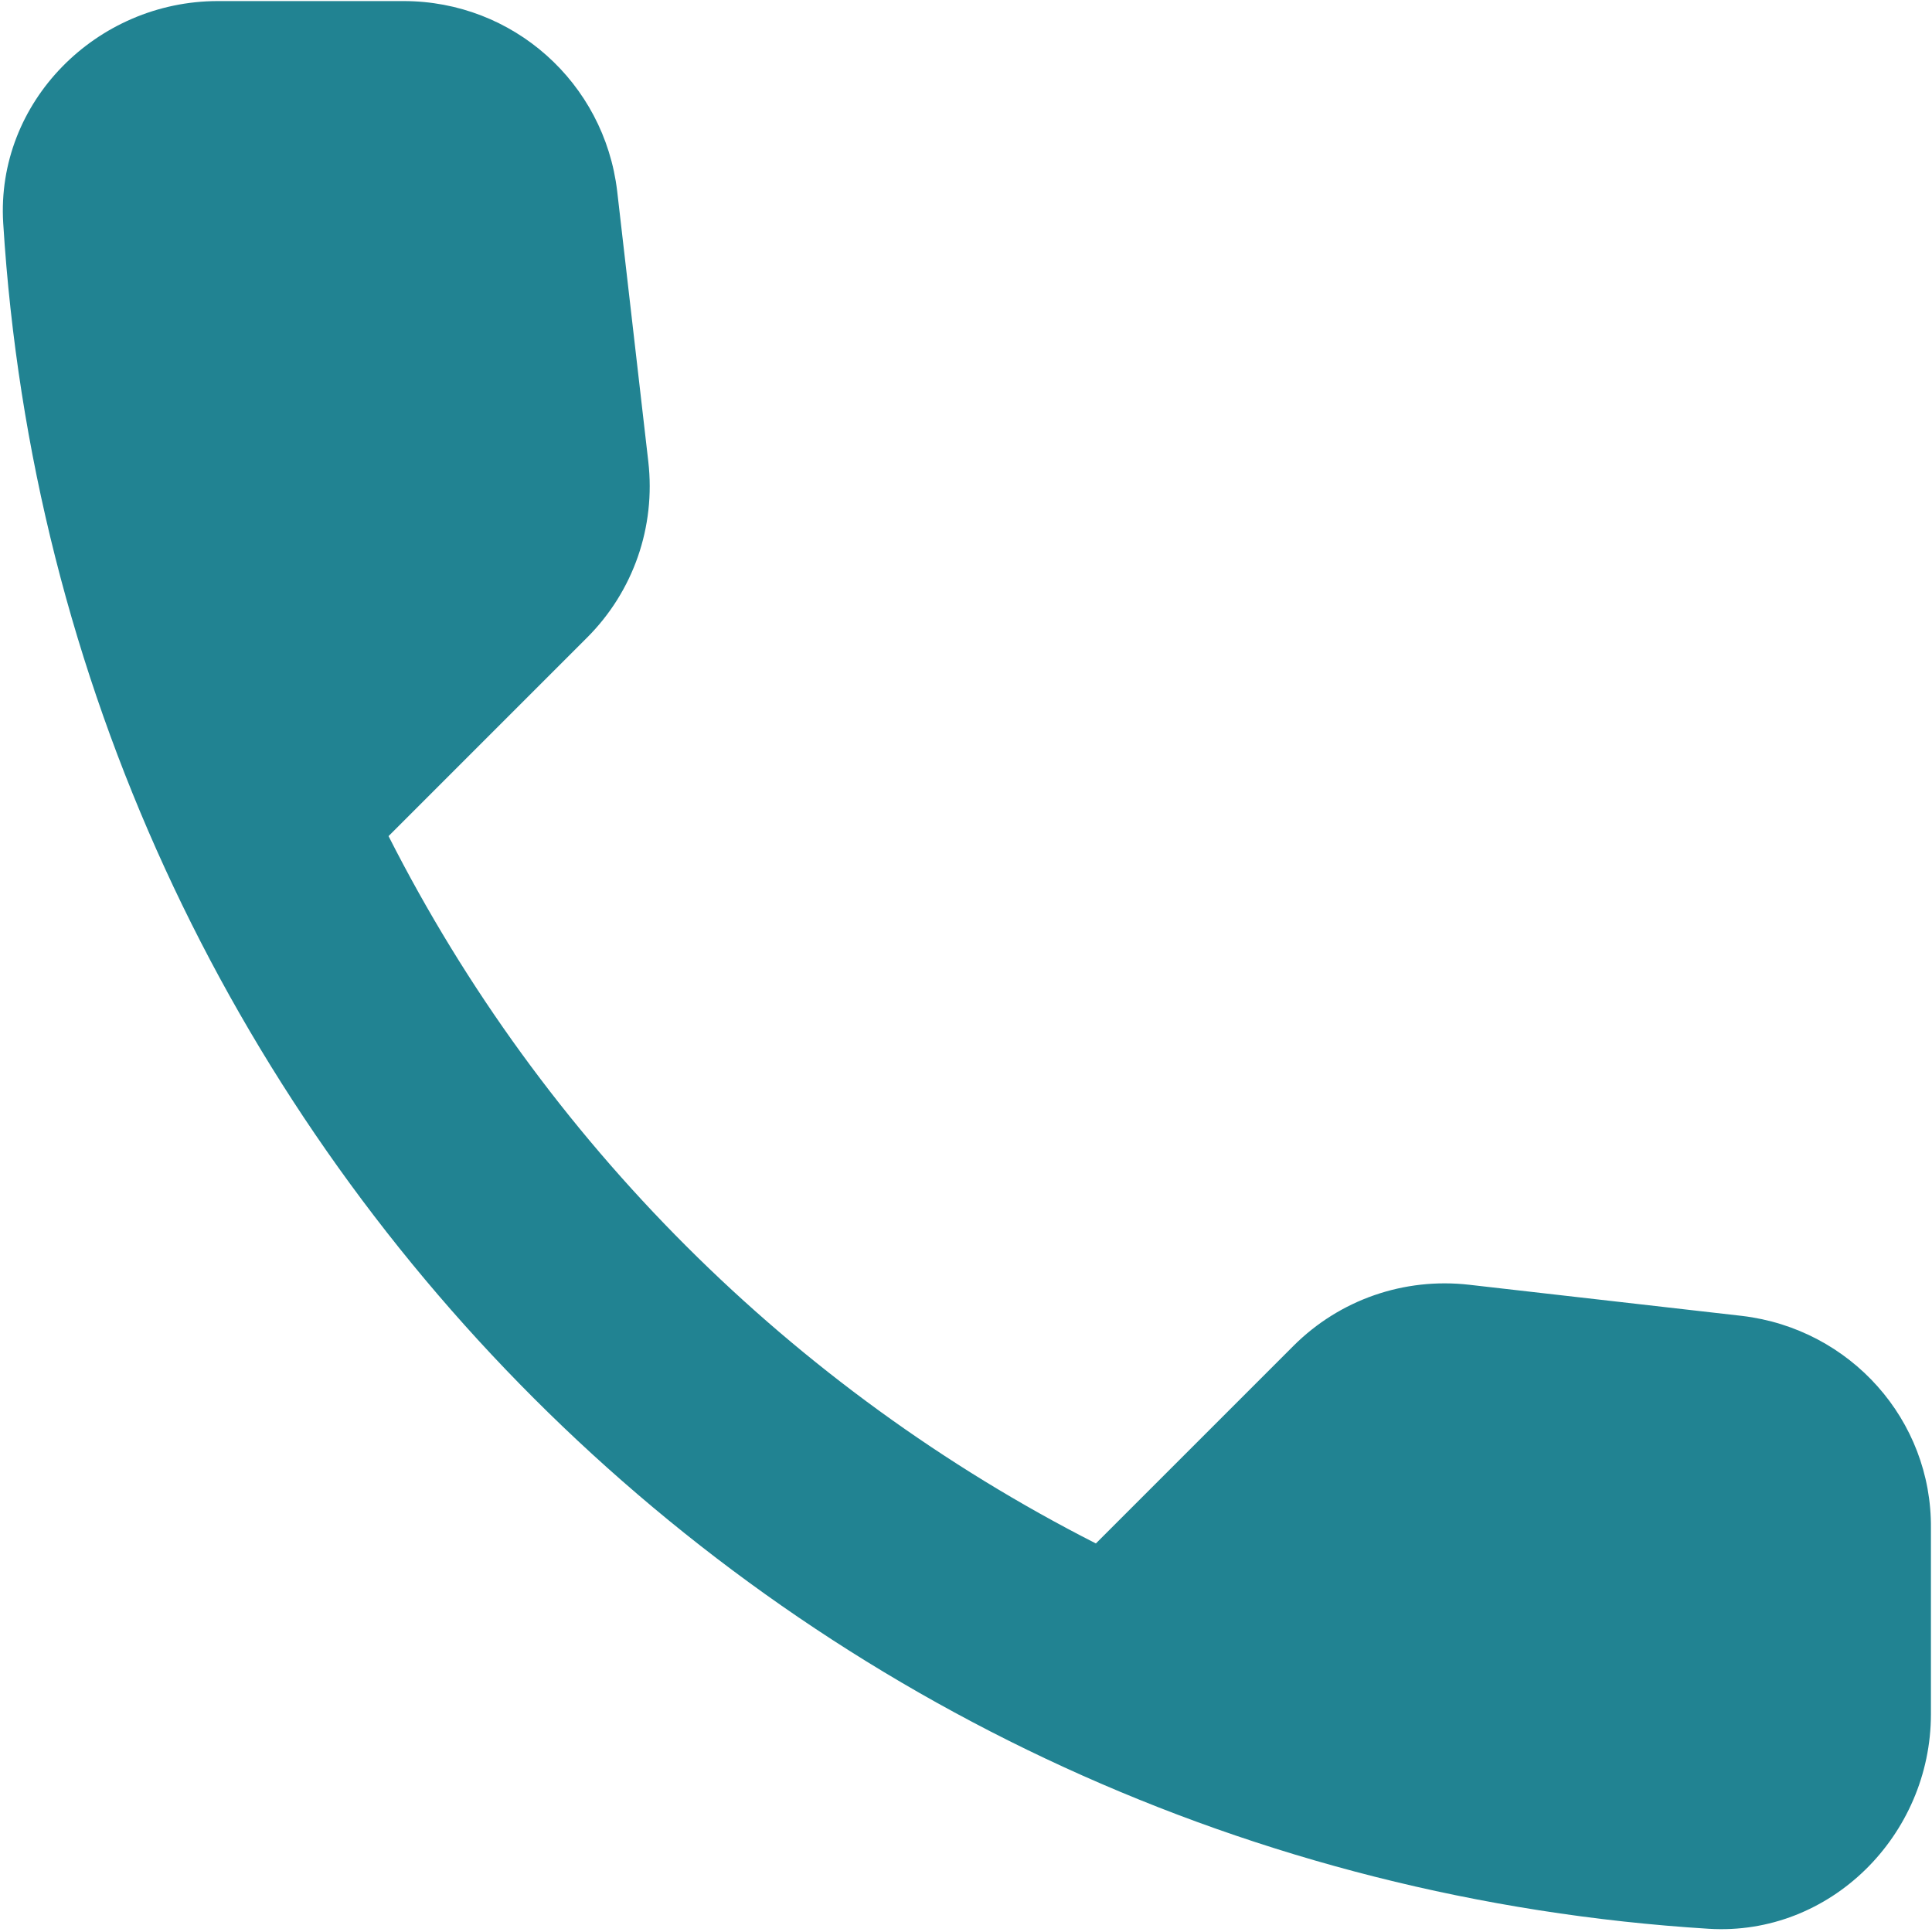
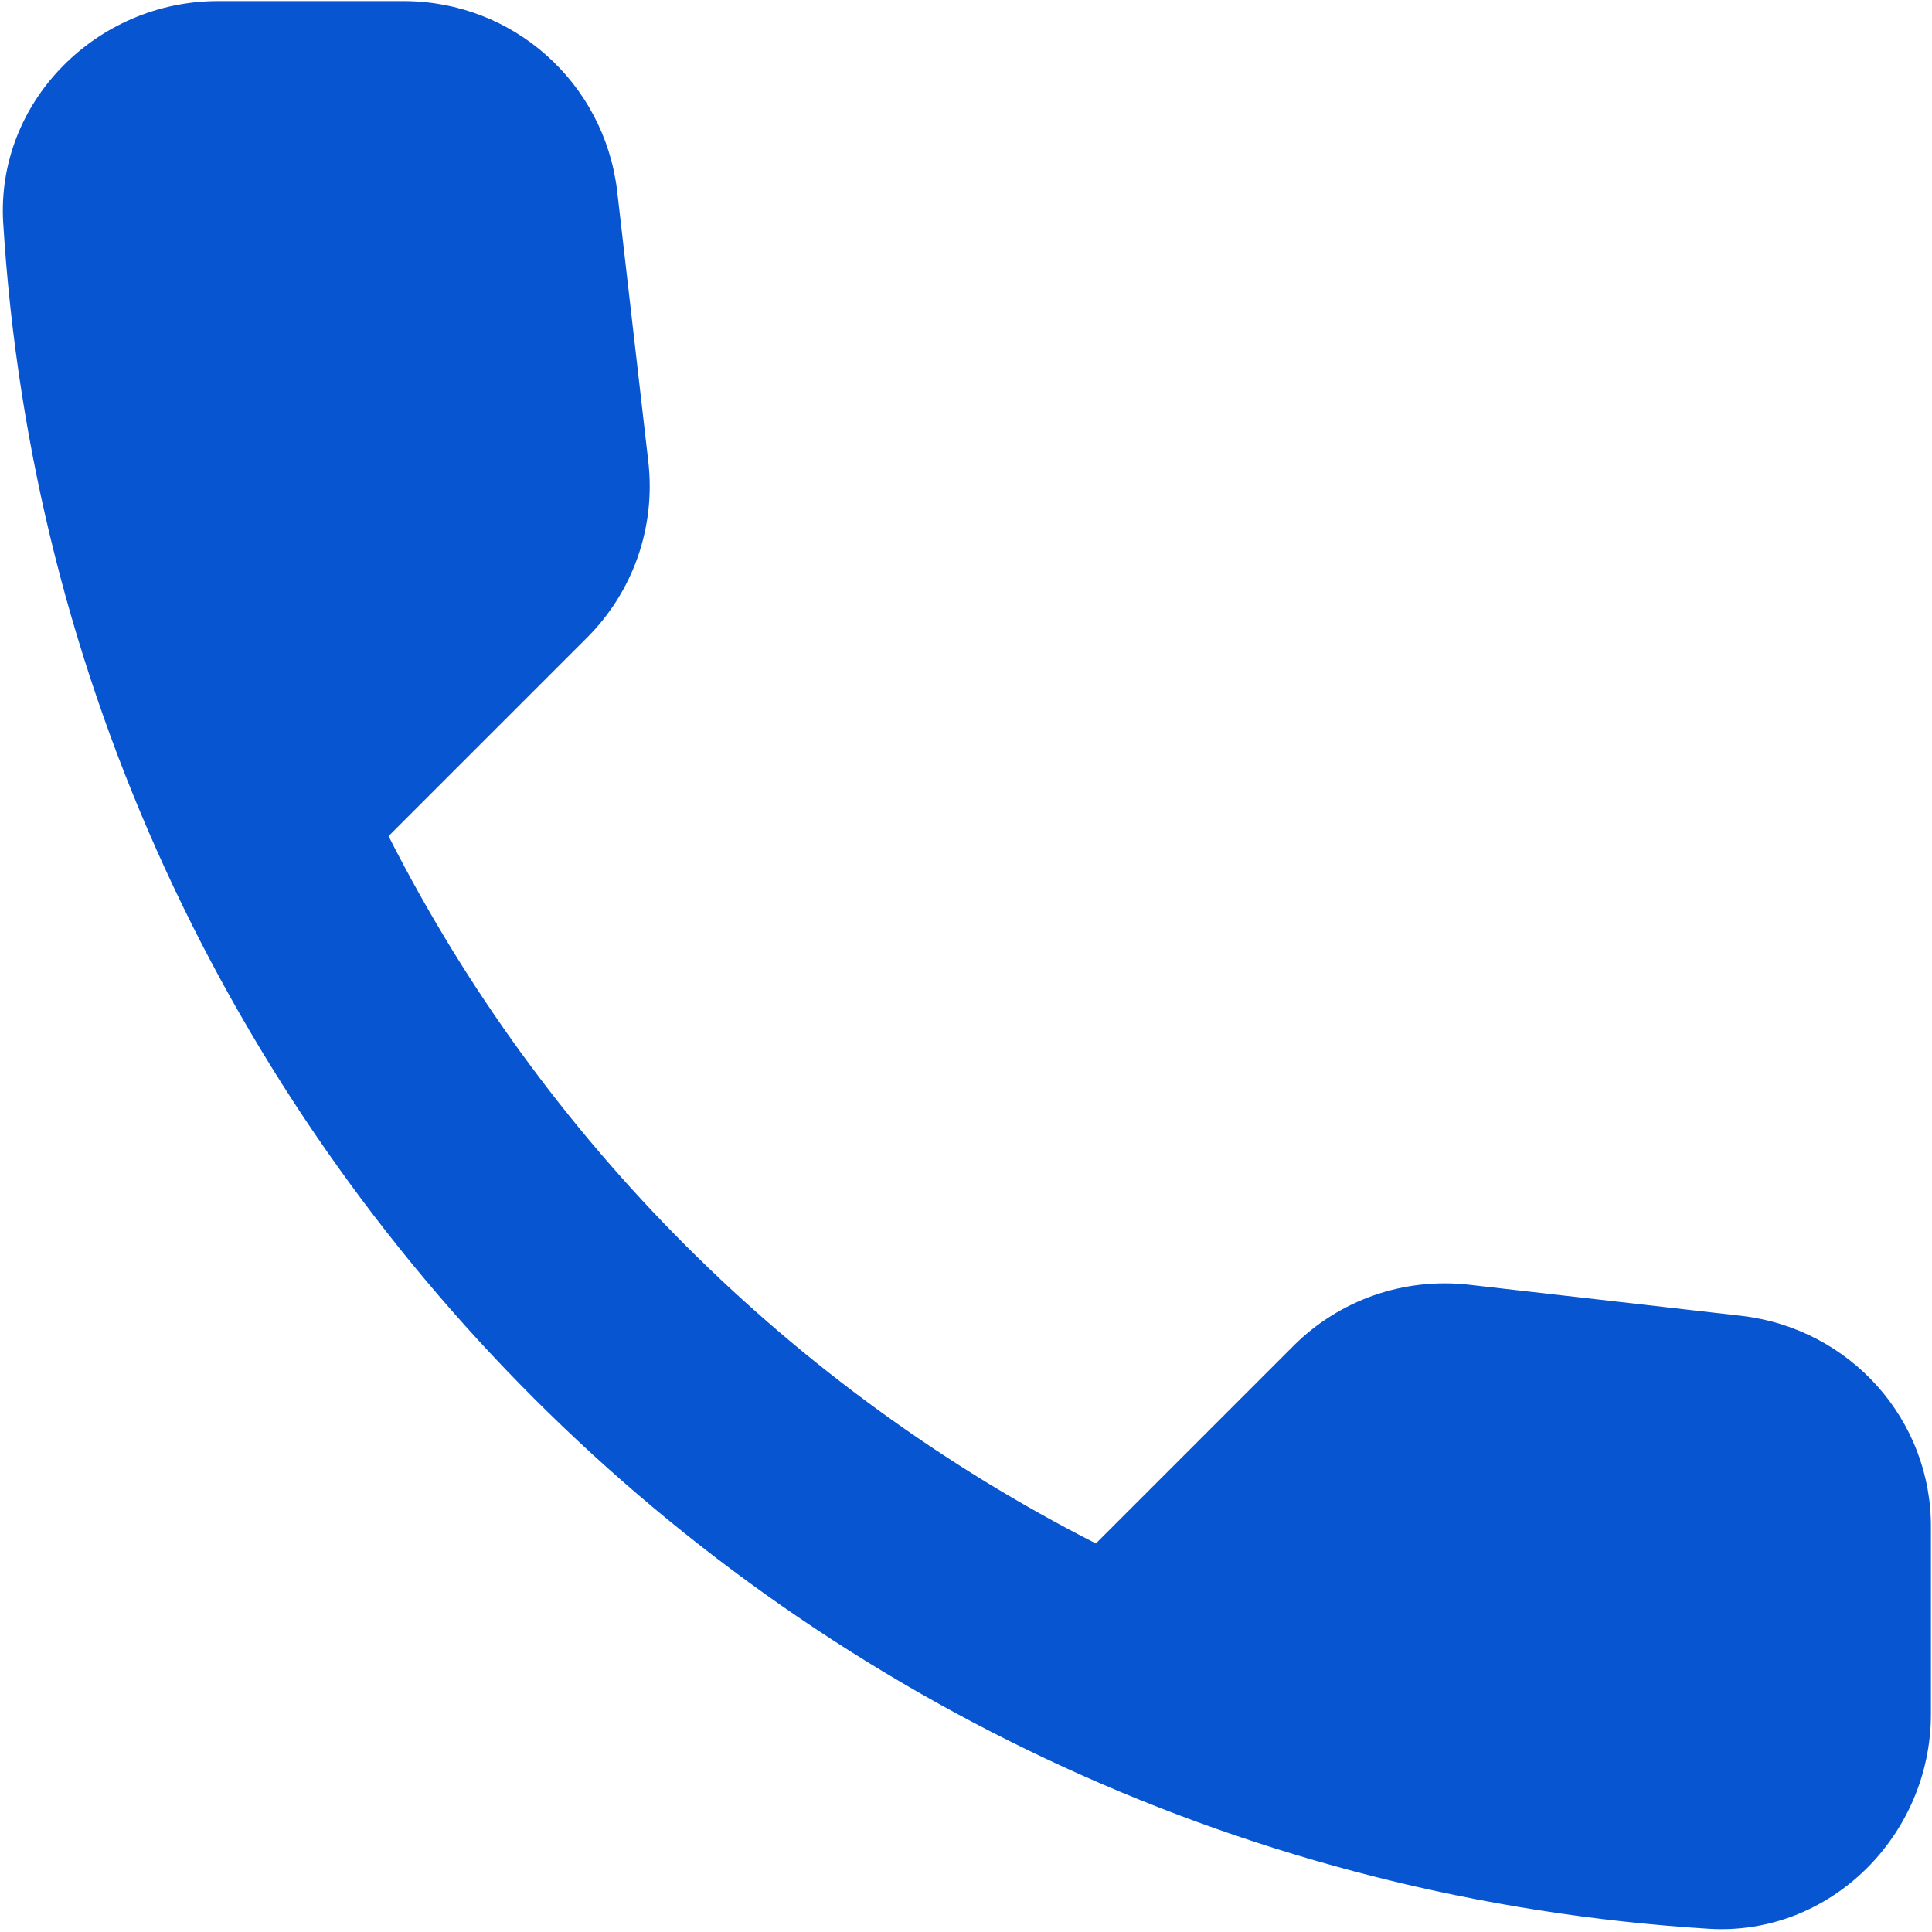
<svg xmlns="http://www.w3.org/2000/svg" width="18px" height="18px" viewBox="0 0 18 18" version="1.1">
  <g id="Icons" stroke="none" stroke-width="1" fill="none" fill-rule="evenodd">
    <g id="Rounded" transform="translate(-749, -1263)">
      <g id="Communication" transform="translate(100, 1162)">
        <g id="-Round-/-Communication-/-phone" transform="translate(646, 98)">
          <g>
            <polygon id="Path" points="0 0 24 0 24 24 0 24" />
-             <path d="M19.23,15.26 L16.69,14.97 C16.08,14.9 15.48,15.11 15.05,15.54 L13.21,17.38 C10.38,15.94 8.06,13.63 6.62,10.79 L8.47,8.94 C8.9,8.51 9.11,7.91 9.04,7.3 L8.75,4.78 C8.63,3.77 7.78,3.01 6.76,3.01 L5.03,3.01 C3.9,3.01 2.96,3.95 3.03,5.08 C3.56,13.62 10.39,20.44 18.92,20.97 C20.05,21.04 20.99,20.1 20.99,18.97 L20.99,17.24 C21,16.23 20.24,15.38 19.23,15.26 Z" id="🔹Icon-Color" fill="#218392" />
+             <path d="M19.23,15.26 L16.69,14.97 C16.08,14.9 15.48,15.11 15.05,15.54 L13.21,17.38 C10.38,15.94 8.06,13.63 6.62,10.79 L8.47,8.94 C8.9,8.51 9.11,7.91 9.04,7.3 L8.75,4.78 C8.63,3.77 7.78,3.01 6.76,3.01 L5.03,3.01 C3.9,3.01 2.96,3.95 3.03,5.08 C3.56,13.62 10.39,20.44 18.92,20.97 C20.05,21.04 20.99,20.1 20.99,18.97 L20.99,17.24 C21,16.23 20.24,15.38 19.23,15.26 Z" id="🔹Icon-Color" fill="#0755d1" />
          </g>
        </g>
      </g>
    </g>
  </g>
</svg>
